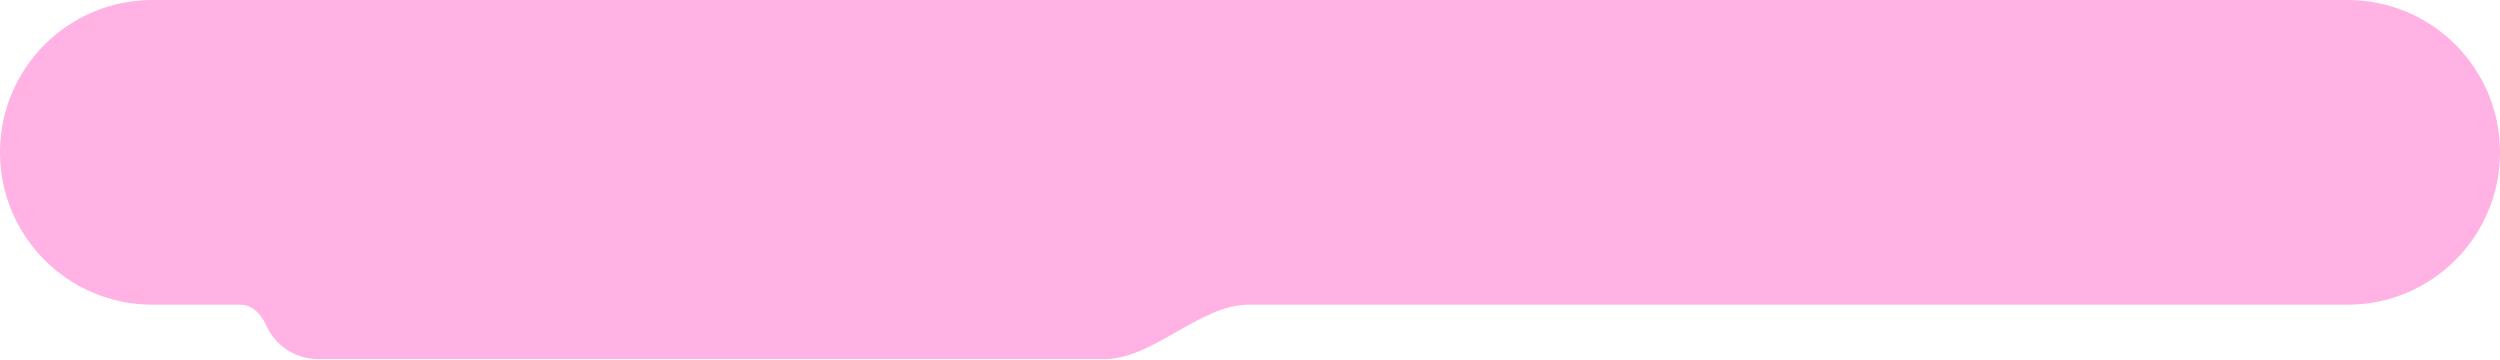
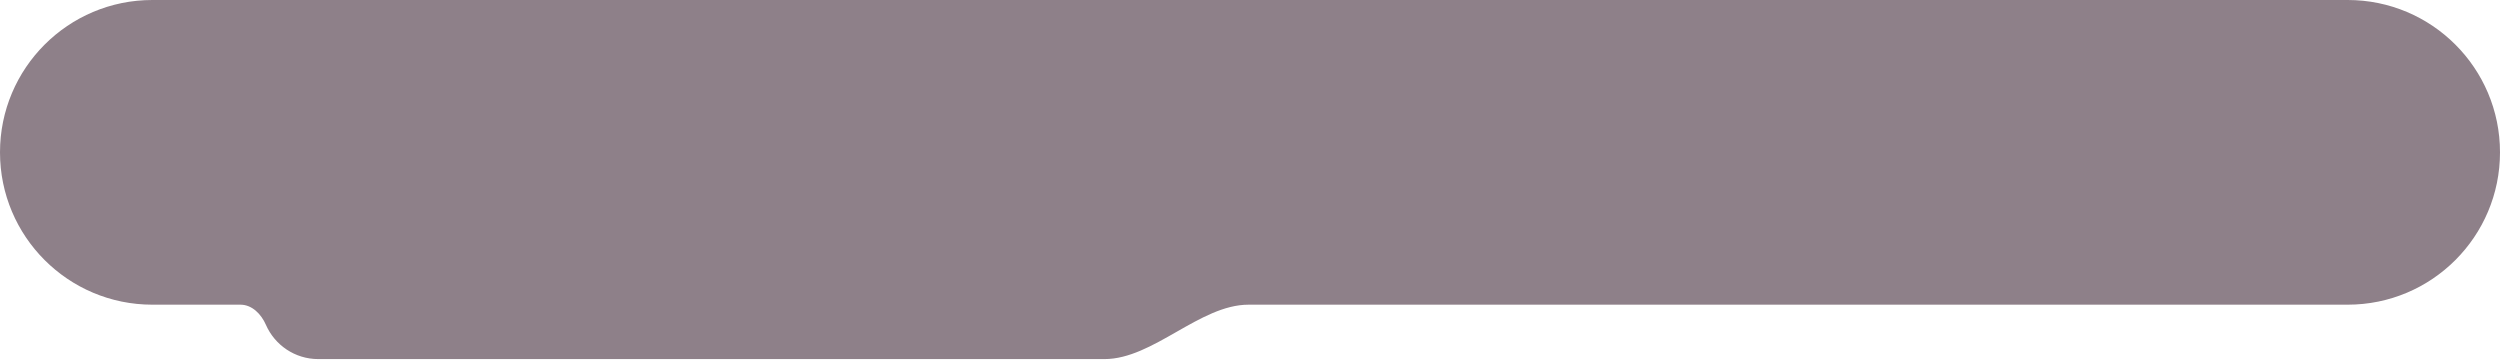
<svg xmlns="http://www.w3.org/2000/svg" width="919" height="132" viewBox="0 0 919 132" fill="none">
-   <path d="M56 0C25.072 0 0 25.072 0 56C0 86.928 25.072 112 56 112H88.39C92.662 112 96.035 115.479 97.745 119.395C100.984 126.814 108.387 132 117 132H406V132C423.904 132 441.061 112 458.965 112H863C893.928 112 919 86.928 919 56C919 25.072 893.928 0 863 0H56Z" fill="#FFB2E3" />
+   <path d="M56 0C25.072 0 0 25.072 0 56C0 86.928 25.072 112 56 112H88.39C92.662 112 96.035 115.479 97.745 119.395C100.984 126.814 108.387 132 117 132H406C423.904 132 441.061 112 458.965 112H863C893.928 112 919 86.928 919 56C919 25.072 893.928 0 863 0H56Z" fill="#8E8089" />
</svg>
